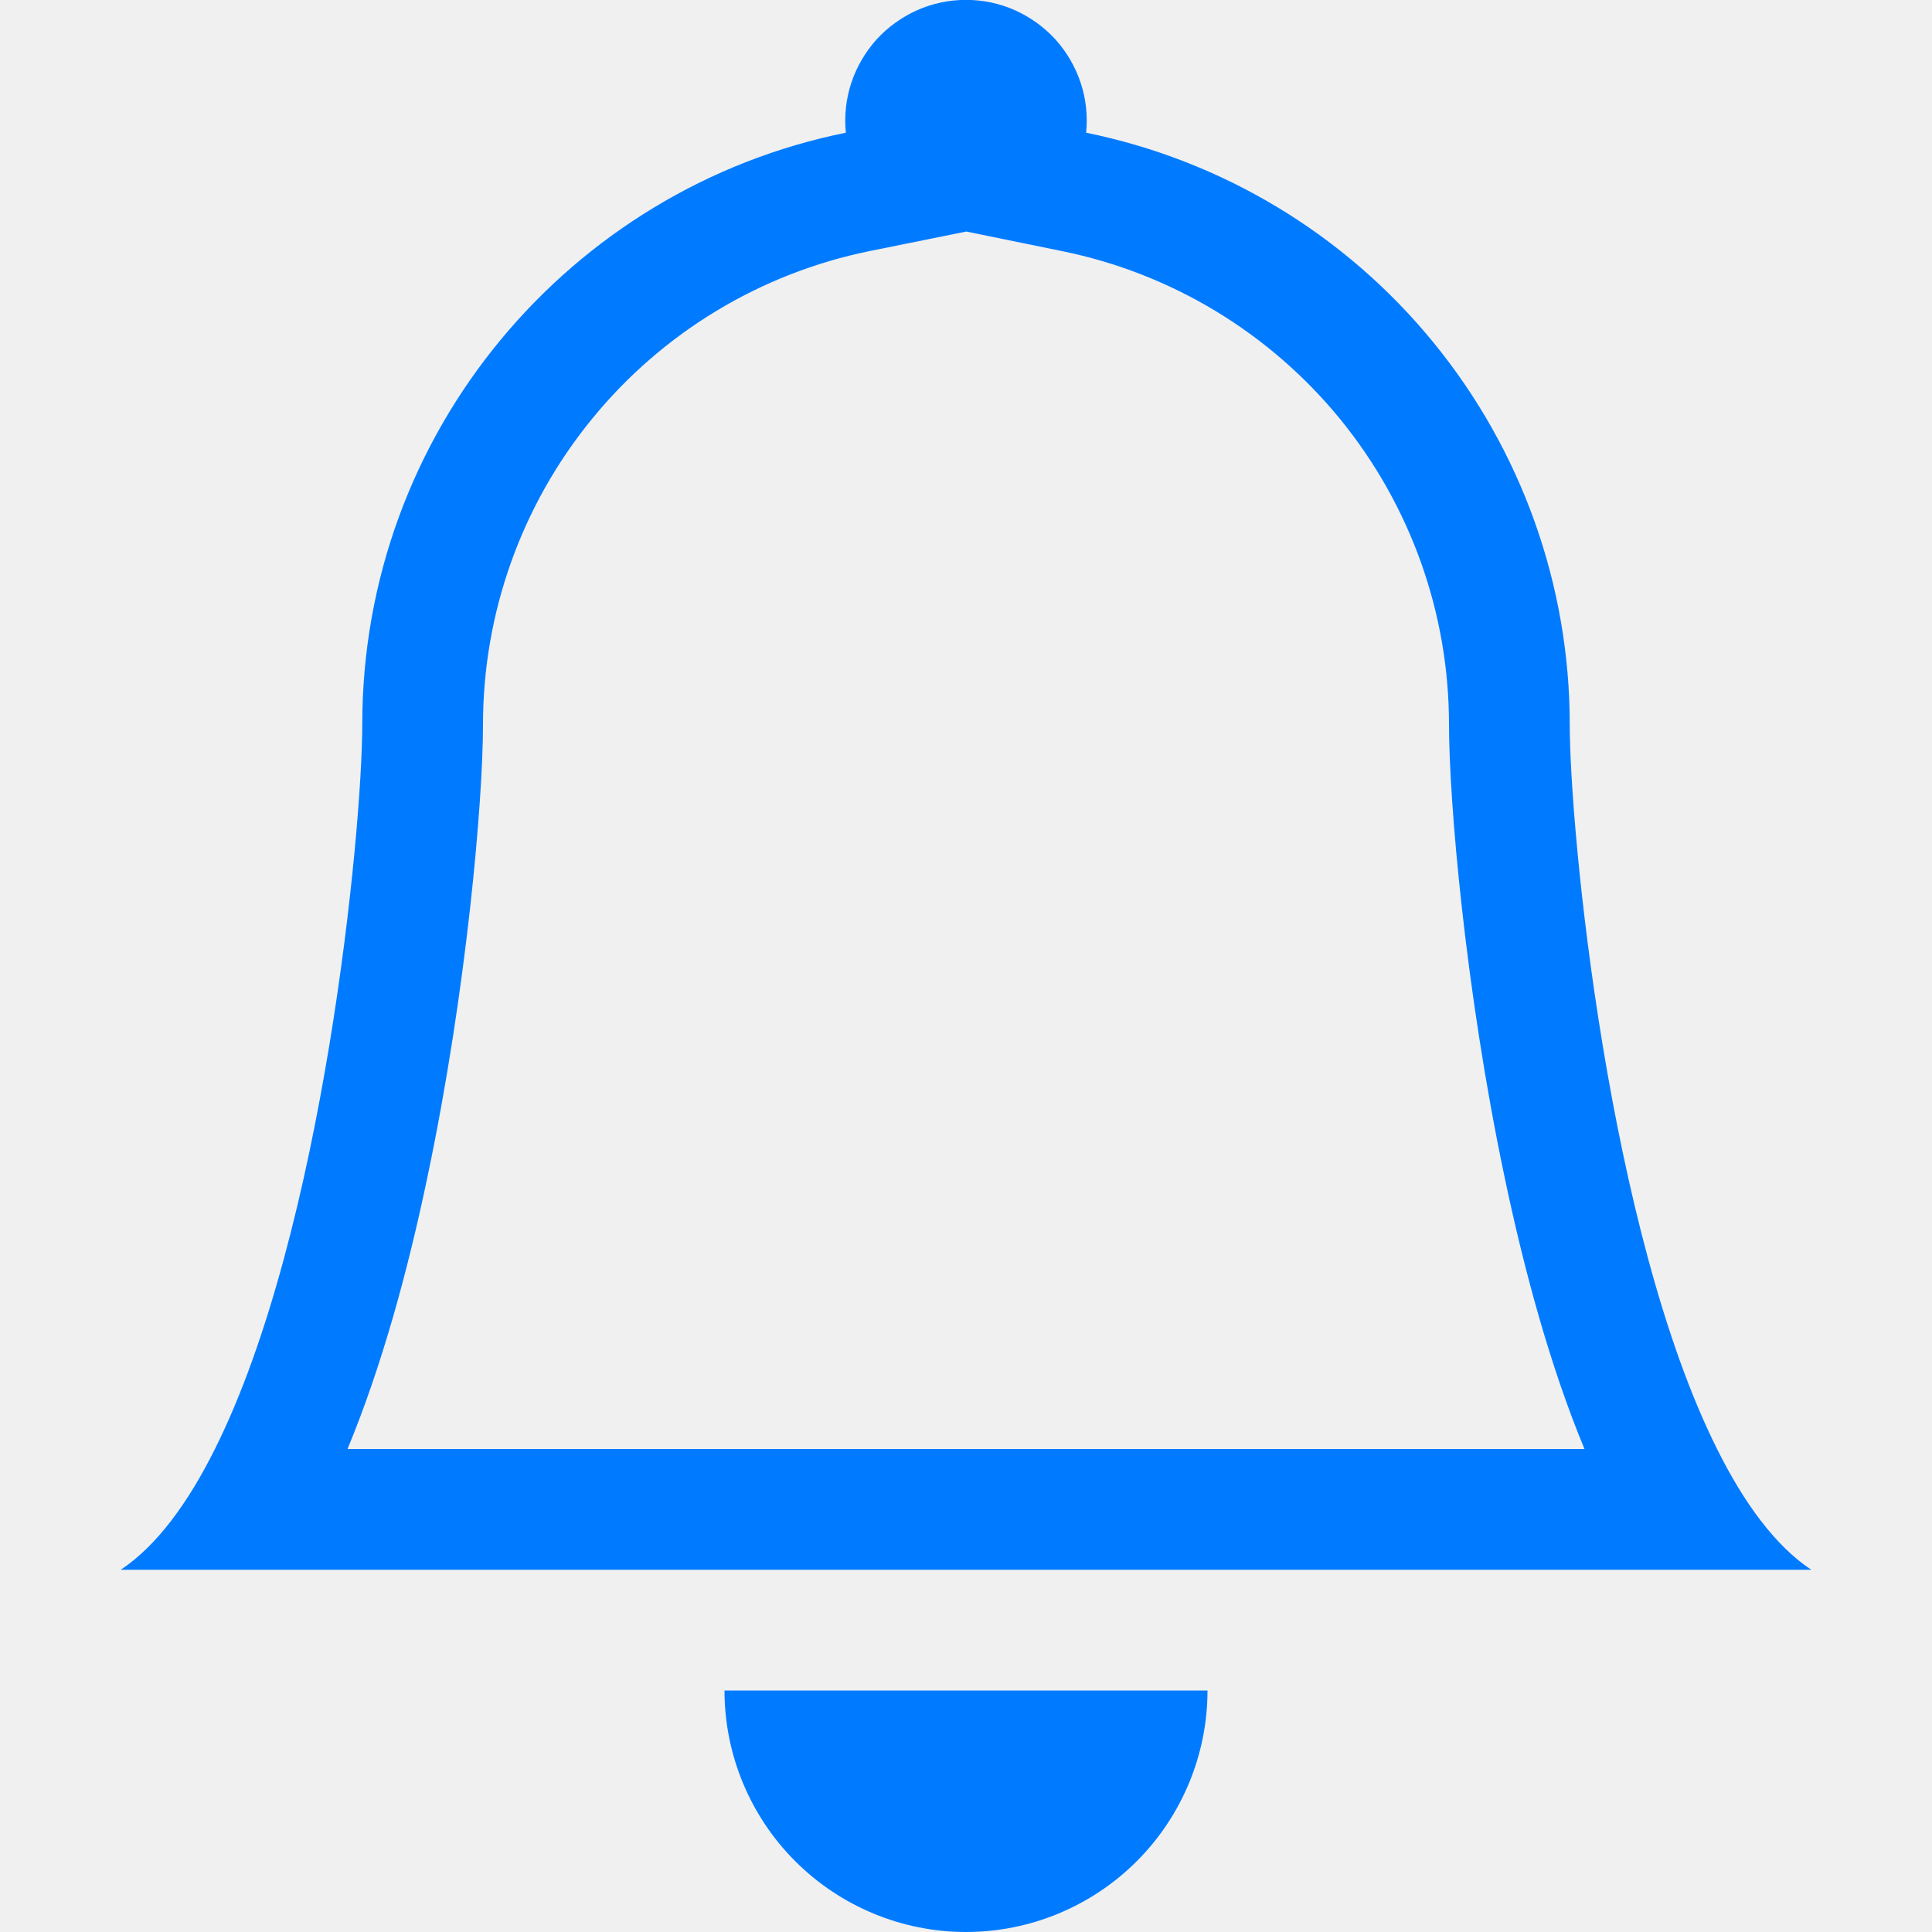
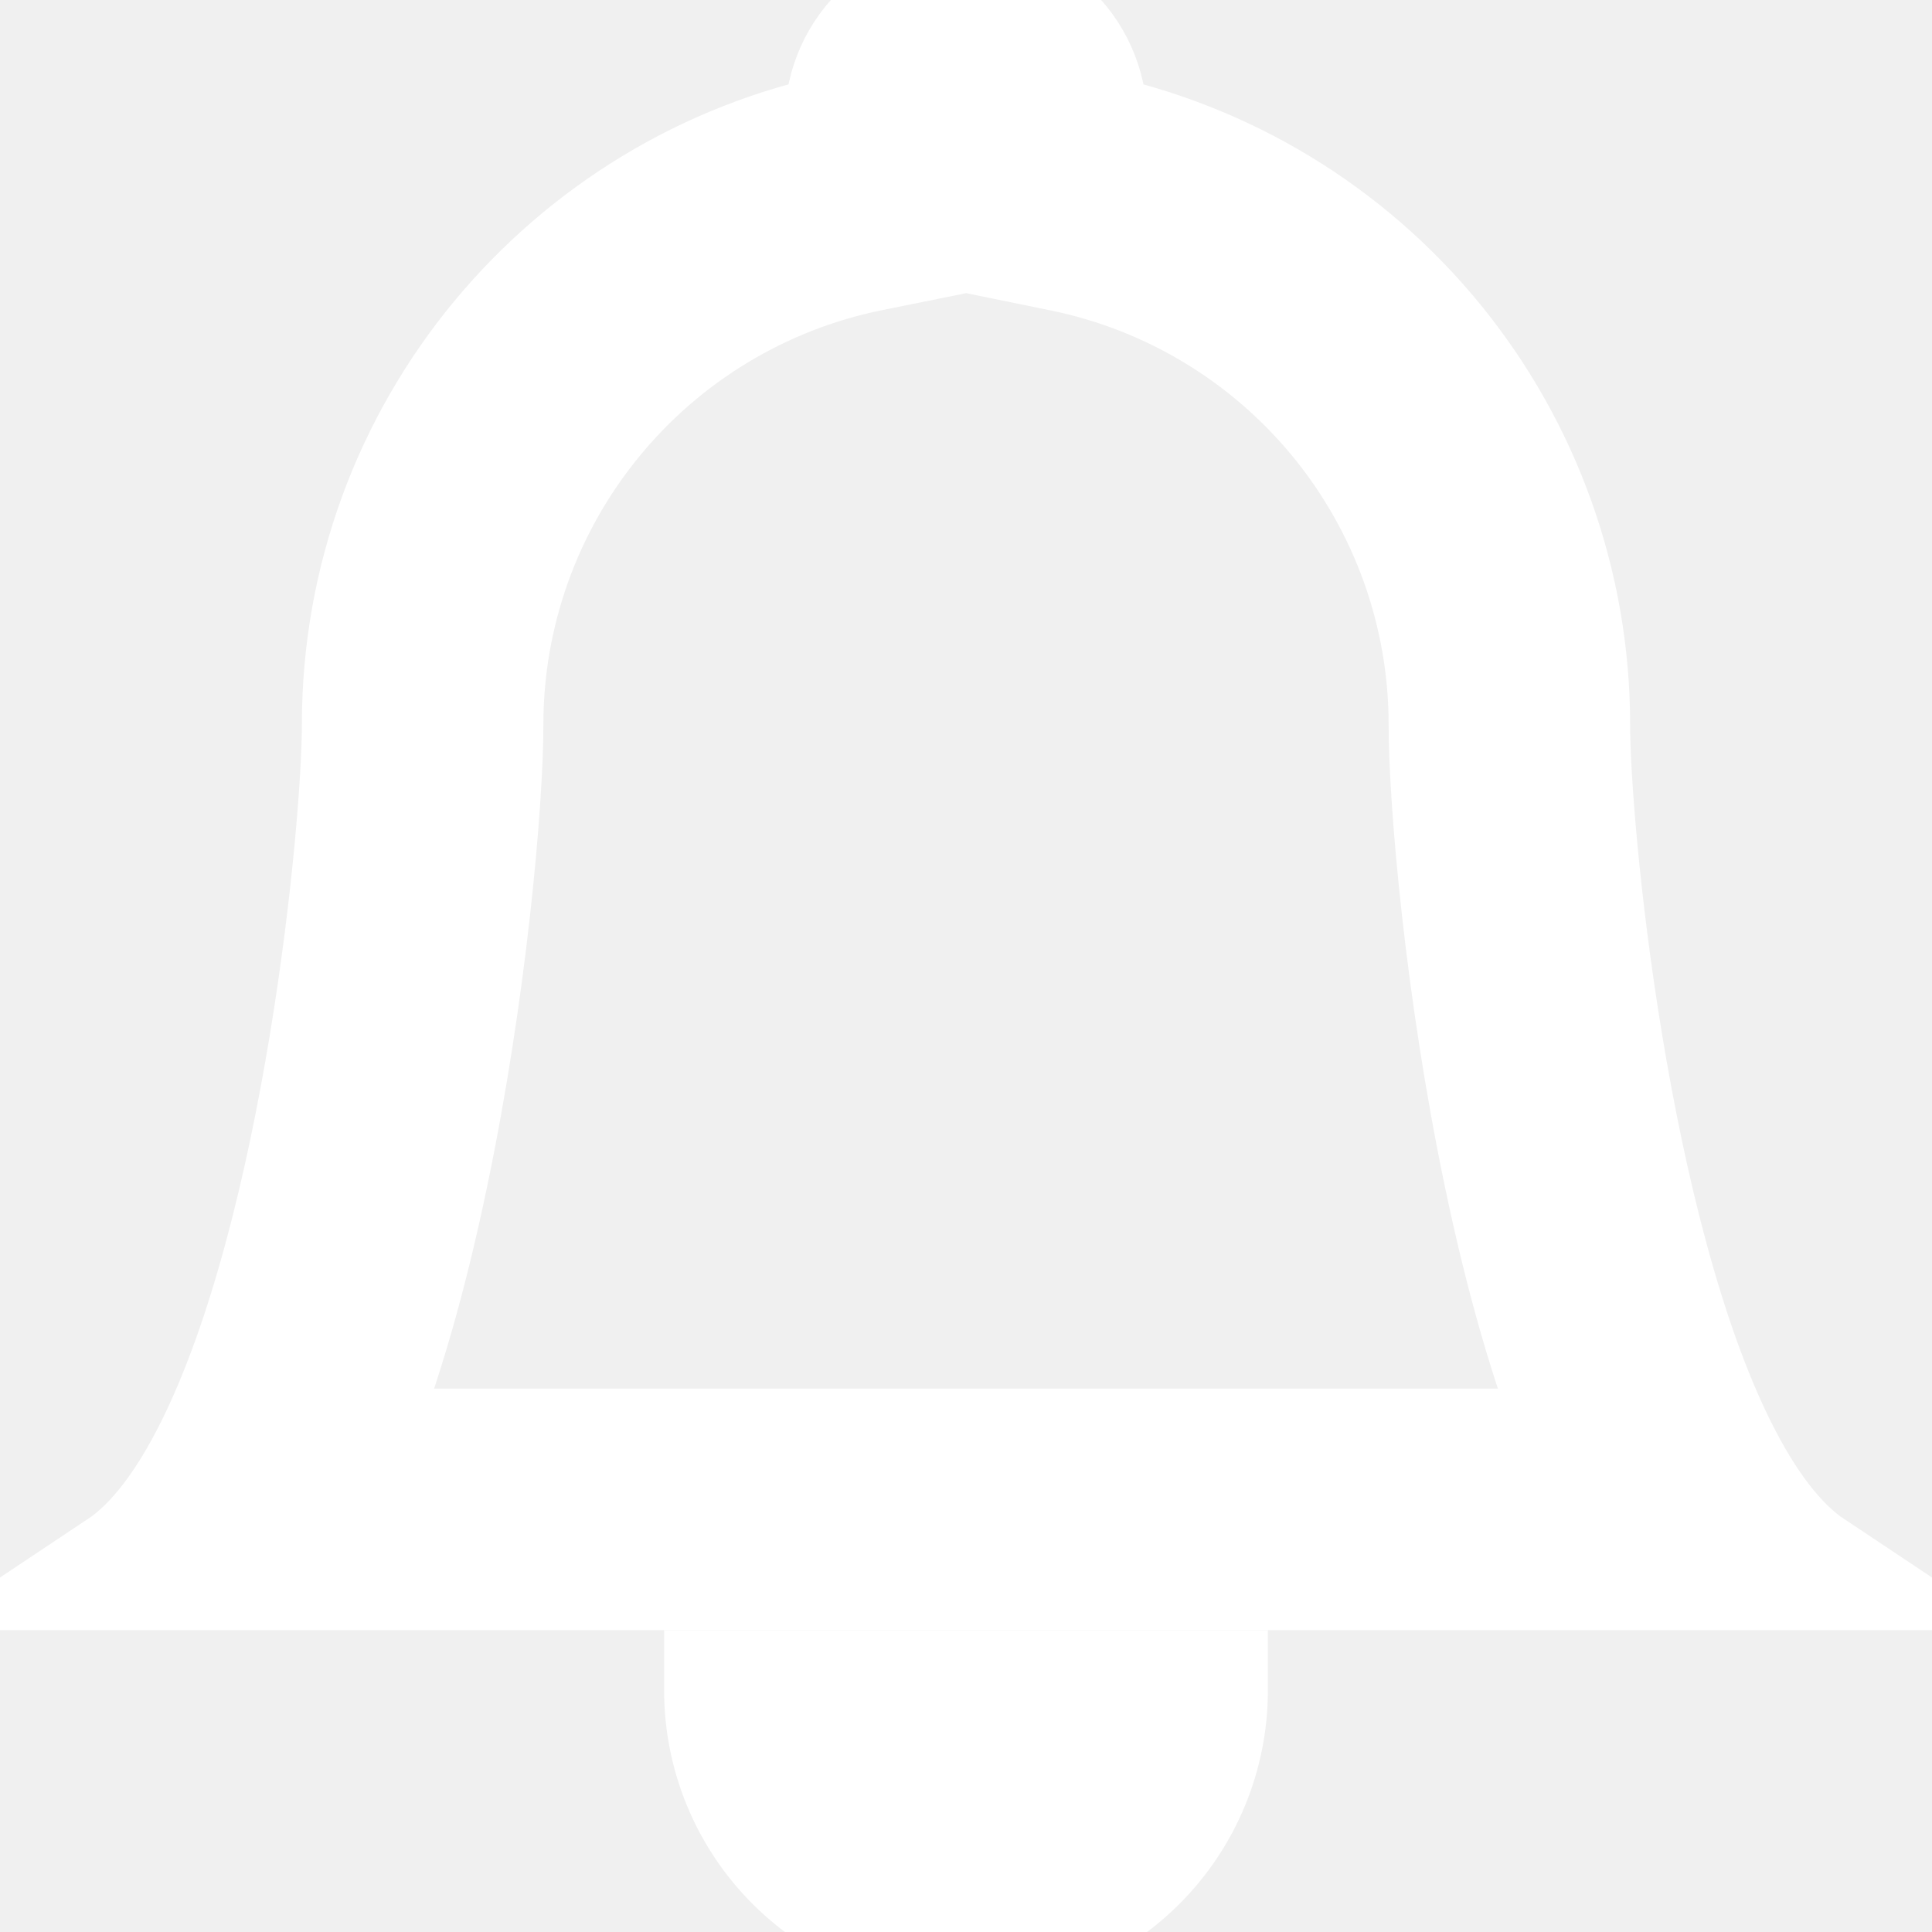
<svg xmlns="http://www.w3.org/2000/svg" width="16" height="16" viewBox="0 0 16 16" fill="none">
  <g id="Bell" clip-path="url(#clip0_1464_2262)">
-     <path id="Vector" d="M8 16C8.53 16 9.039 15.789 9.414 15.414C9.789 15.039 10 14.53 10 14H6C6 14.53 6.211 15.039 6.586 15.414C6.961 15.789 7.47 16 8 16Z" fill="#007BFF" />
-     <path id="Vector_2" fill-rule="evenodd" clip-rule="evenodd" d="M8 1.918L7.203 2.079C6.299 2.263 5.486 2.754 4.903 3.469C4.319 4.183 4 5.077 4 6C4 6.628 3.866 8.197 3.541 9.742C3.381 10.509 3.165 11.308 2.878 12H13.122C12.835 11.308 12.62 10.51 12.459 9.742C12.134 8.197 12 6.628 12 6C12 5.078 11.681 4.184 11.097 3.469C10.513 2.755 9.701 2.264 8.797 2.08L8 1.917V1.918ZM14.22 12C14.443 12.447 14.701 12.801 15 13H1C1.299 12.801 1.557 12.447 1.78 12C2.68 10.2 3 6.88 3 6C3 3.58 4.72 1.56 7.005 1.099C6.991 0.96 7.006 0.82 7.05 0.687C7.094 0.554 7.165 0.432 7.258 0.328C7.352 0.225 7.467 0.142 7.594 0.085C7.722 0.028 7.86 -0.001 8 -0.001C8.14 -0.001 8.278 0.028 8.406 0.085C8.533 0.142 8.648 0.225 8.742 0.328C8.835 0.432 8.906 0.554 8.95 0.687C8.994 0.82 9.009 0.96 8.995 1.099C10.125 1.329 11.141 1.942 11.871 2.836C12.601 3.729 13 4.847 13 6C13 6.88 13.32 10.2 14.22 12Z" fill="#007BFF" />
+     <path stroke="white" stroke-width="1" id="Vector" d="M8 16C8.53 16 9.039 15.789 9.414 15.414C9.789 15.039 10 14.53 10 14H6C6 14.53 6.211 15.039 6.586 15.414C6.961 15.789 7.47 16 8 16Z" fill="white" />
+     <path stroke="white" stroke-width="1" id="Vector_2" fill-rule="evenodd" clip-rule="evenodd" d="M8 1.918L7.203 2.079C6.299 2.263 5.486 2.754 4.903 3.469C4.319 4.183 4 5.077 4 6C4 6.628 3.866 8.197 3.541 9.742C3.381 10.509 3.165 11.308 2.878 12H13.122C12.835 11.308 12.62 10.51 12.459 9.742C12.134 8.197 12 6.628 12 6C12 5.078 11.681 4.184 11.097 3.469C10.513 2.755 9.701 2.264 8.797 2.08L8 1.917V1.918ZM14.22 12C14.443 12.447 14.701 12.801 15 13H1C1.299 12.801 1.557 12.447 1.78 12C2.68 10.2 3 6.88 3 6C3 3.58 4.72 1.56 7.005 1.099C6.991 0.96 7.006 0.82 7.05 0.687C7.094 0.554 7.165 0.432 7.258 0.328C7.352 0.225 7.467 0.142 7.594 0.085C7.722 0.028 7.86 -0.001 8 -0.001C8.14 -0.001 8.278 0.028 8.406 0.085C8.533 0.142 8.648 0.225 8.742 0.328C8.835 0.432 8.906 0.554 8.95 0.687C8.994 0.82 9.009 0.96 8.995 1.099C10.125 1.329 11.141 1.942 11.871 2.836C12.601 3.729 13 4.847 13 6C13 6.88 13.32 10.2 14.22 12Z" fill="white" />
  </g>
  <defs>
    <clipPath id="clip0_1464_2262">
      <rect width="16" height="16" fill="white" />
    </clipPath>
  </defs>
</svg>
